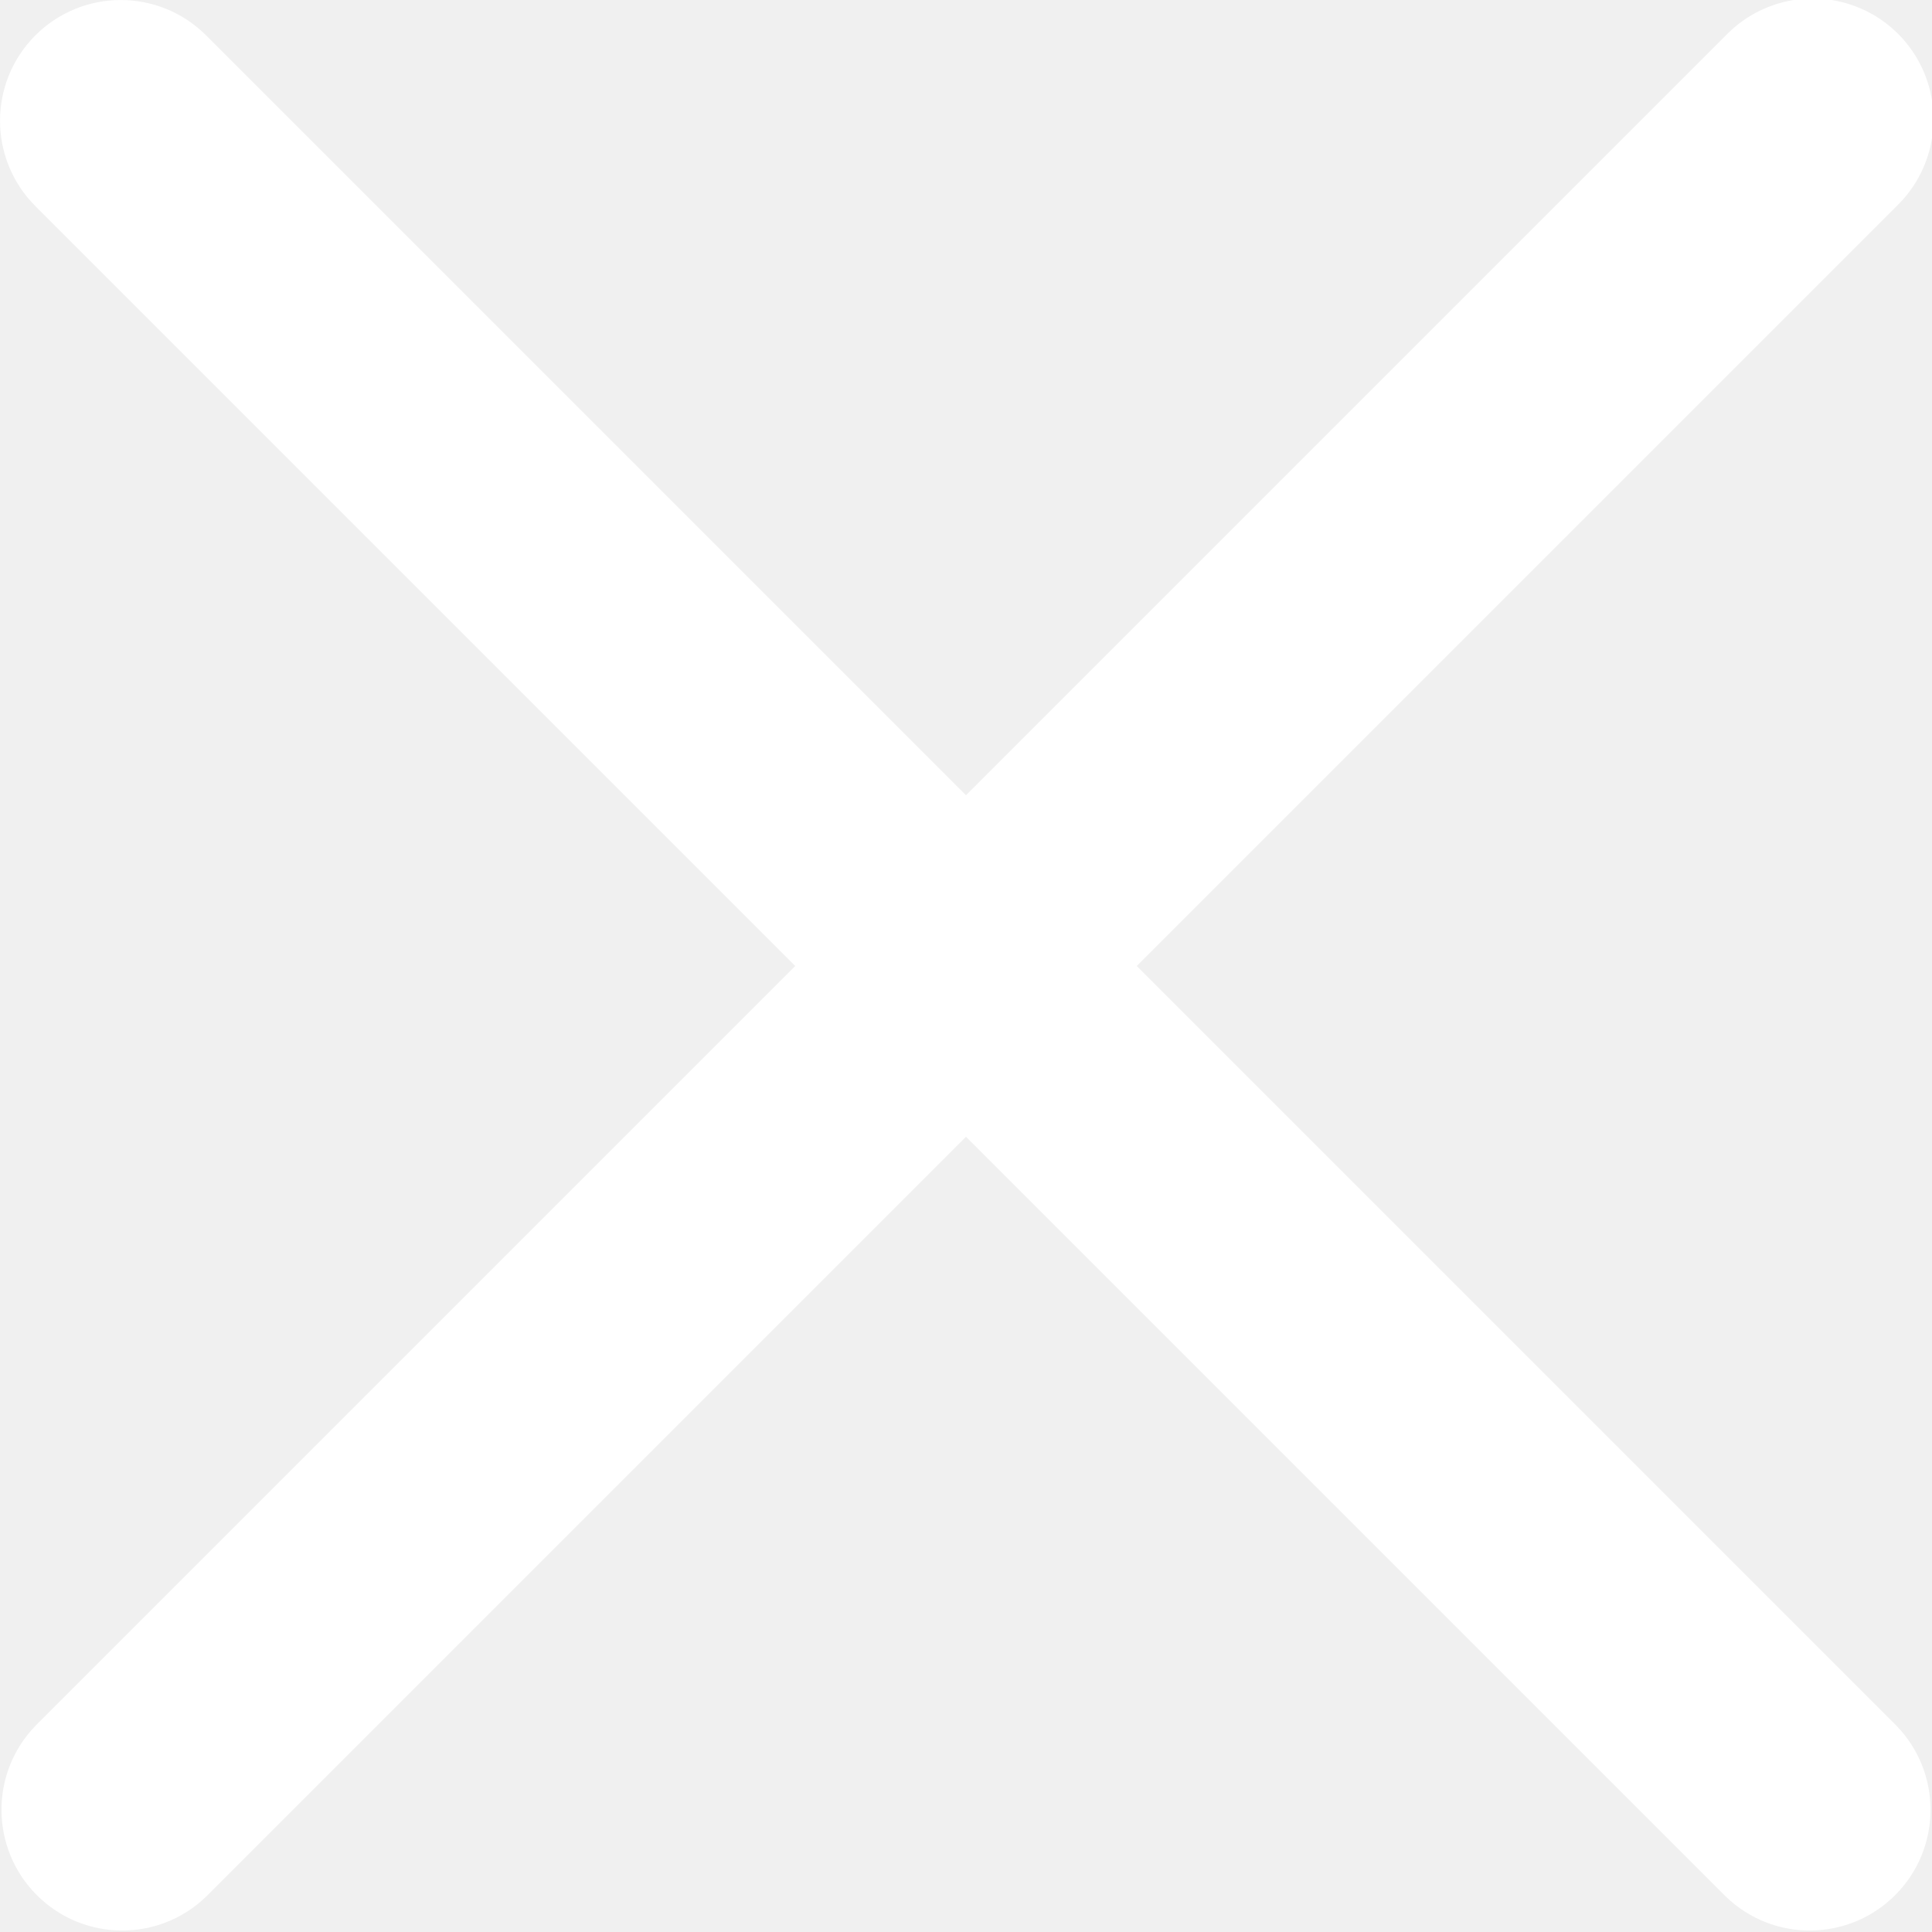
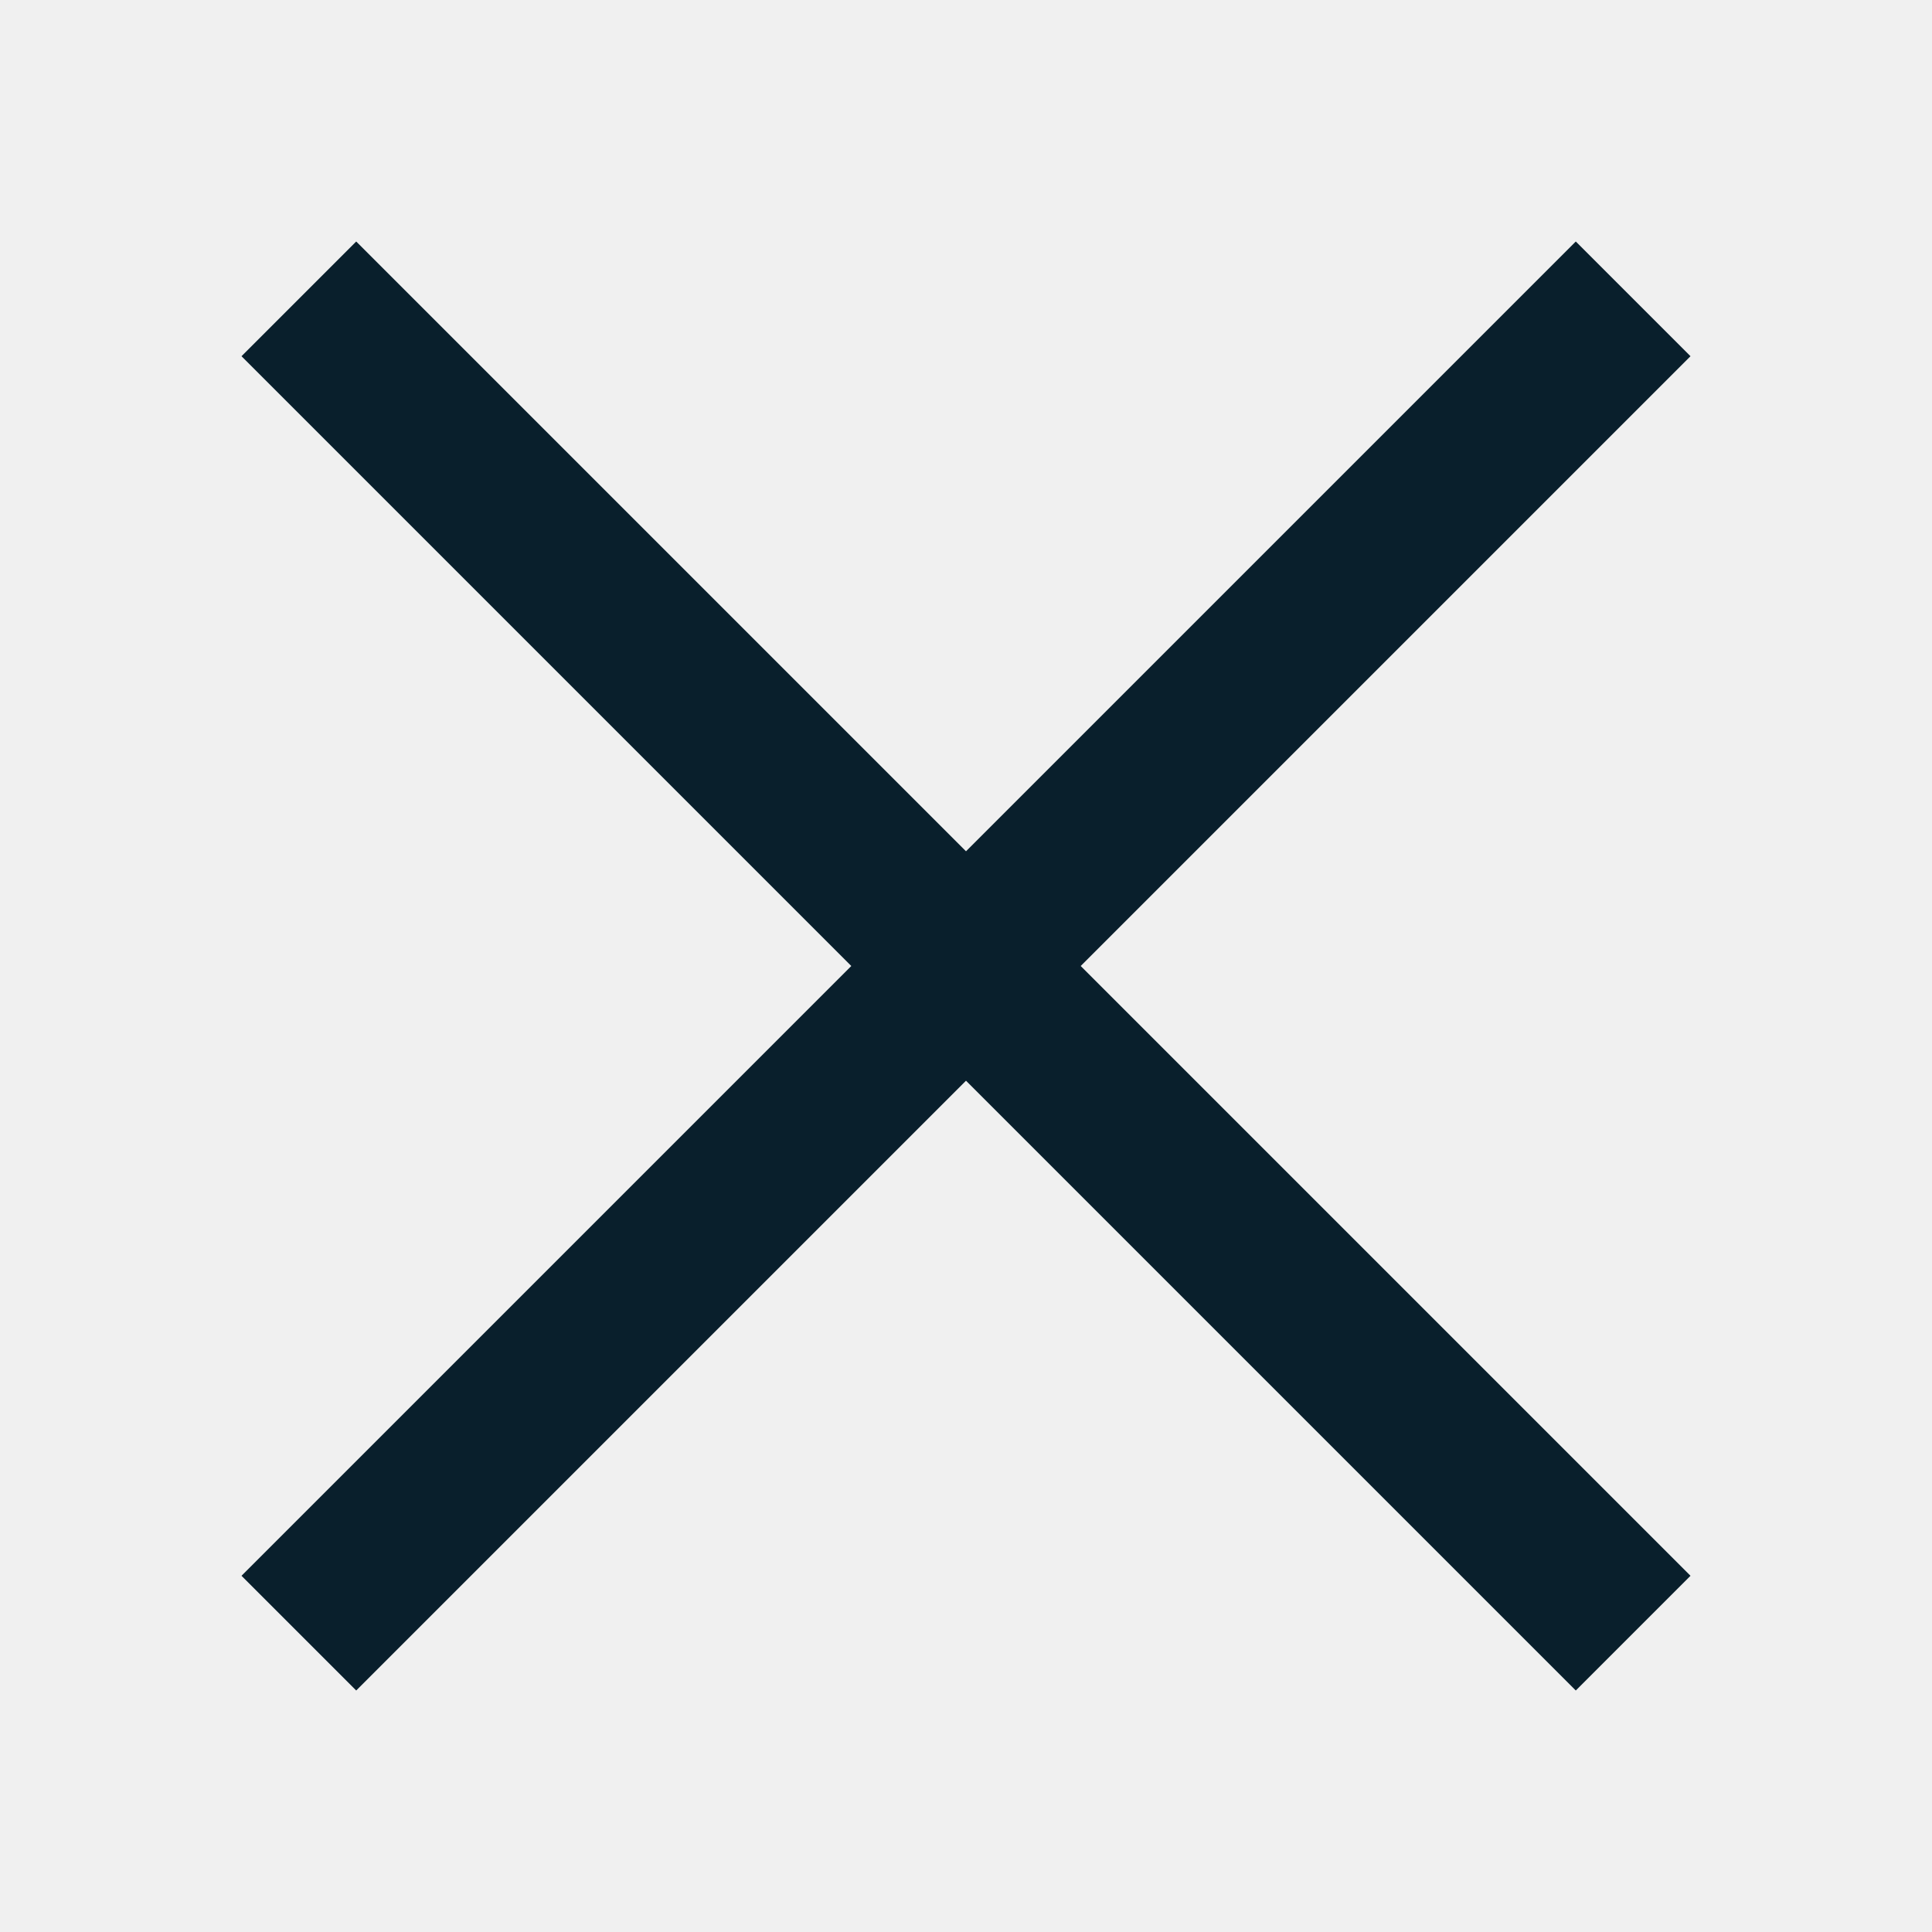
- <svg xmlns="http://www.w3.org/2000/svg" viewBox="0 0 16 16" fill="#fff">
-   <path d="M.293.293a1 1 0 0 1 1.414 0L8 6.586 14.293.293a1 1 0 1 1 1.414 1.414L9.414 8l6.293 6.293a1 1 0 0 1-1.414 1.414L8 9.414l-6.293 6.293a1 1 0 0 1-1.414-1.414L6.586 8 .293 1.707a1 1 0 0 1 0-1.414z" />
+ <svg xmlns="http://www.w3.org/2000/svg" width="24" height="24" viewBox="0 0 24 24" fill="none">
+   <mask id="mask0_1999_1275" style="mask-type:alpha" maskUnits="userSpaceOnUse" x="0" y="0" width="24" height="24">
+     <rect width="24" height="24" fill="#D9D9D9" />
+   </mask>
+   <g mask="url(#mask0_1999_1275)">
+     <path d="M4.425 21L3 19.575L10.575 12L3 4.425L4.425 3L12 10.575L19.575 3L21 4.425L13.425 12L21 19.575L19.575 21L12 13.425L4.425 21Z" fill="#091F2C" />
+   </g>
</svg>
